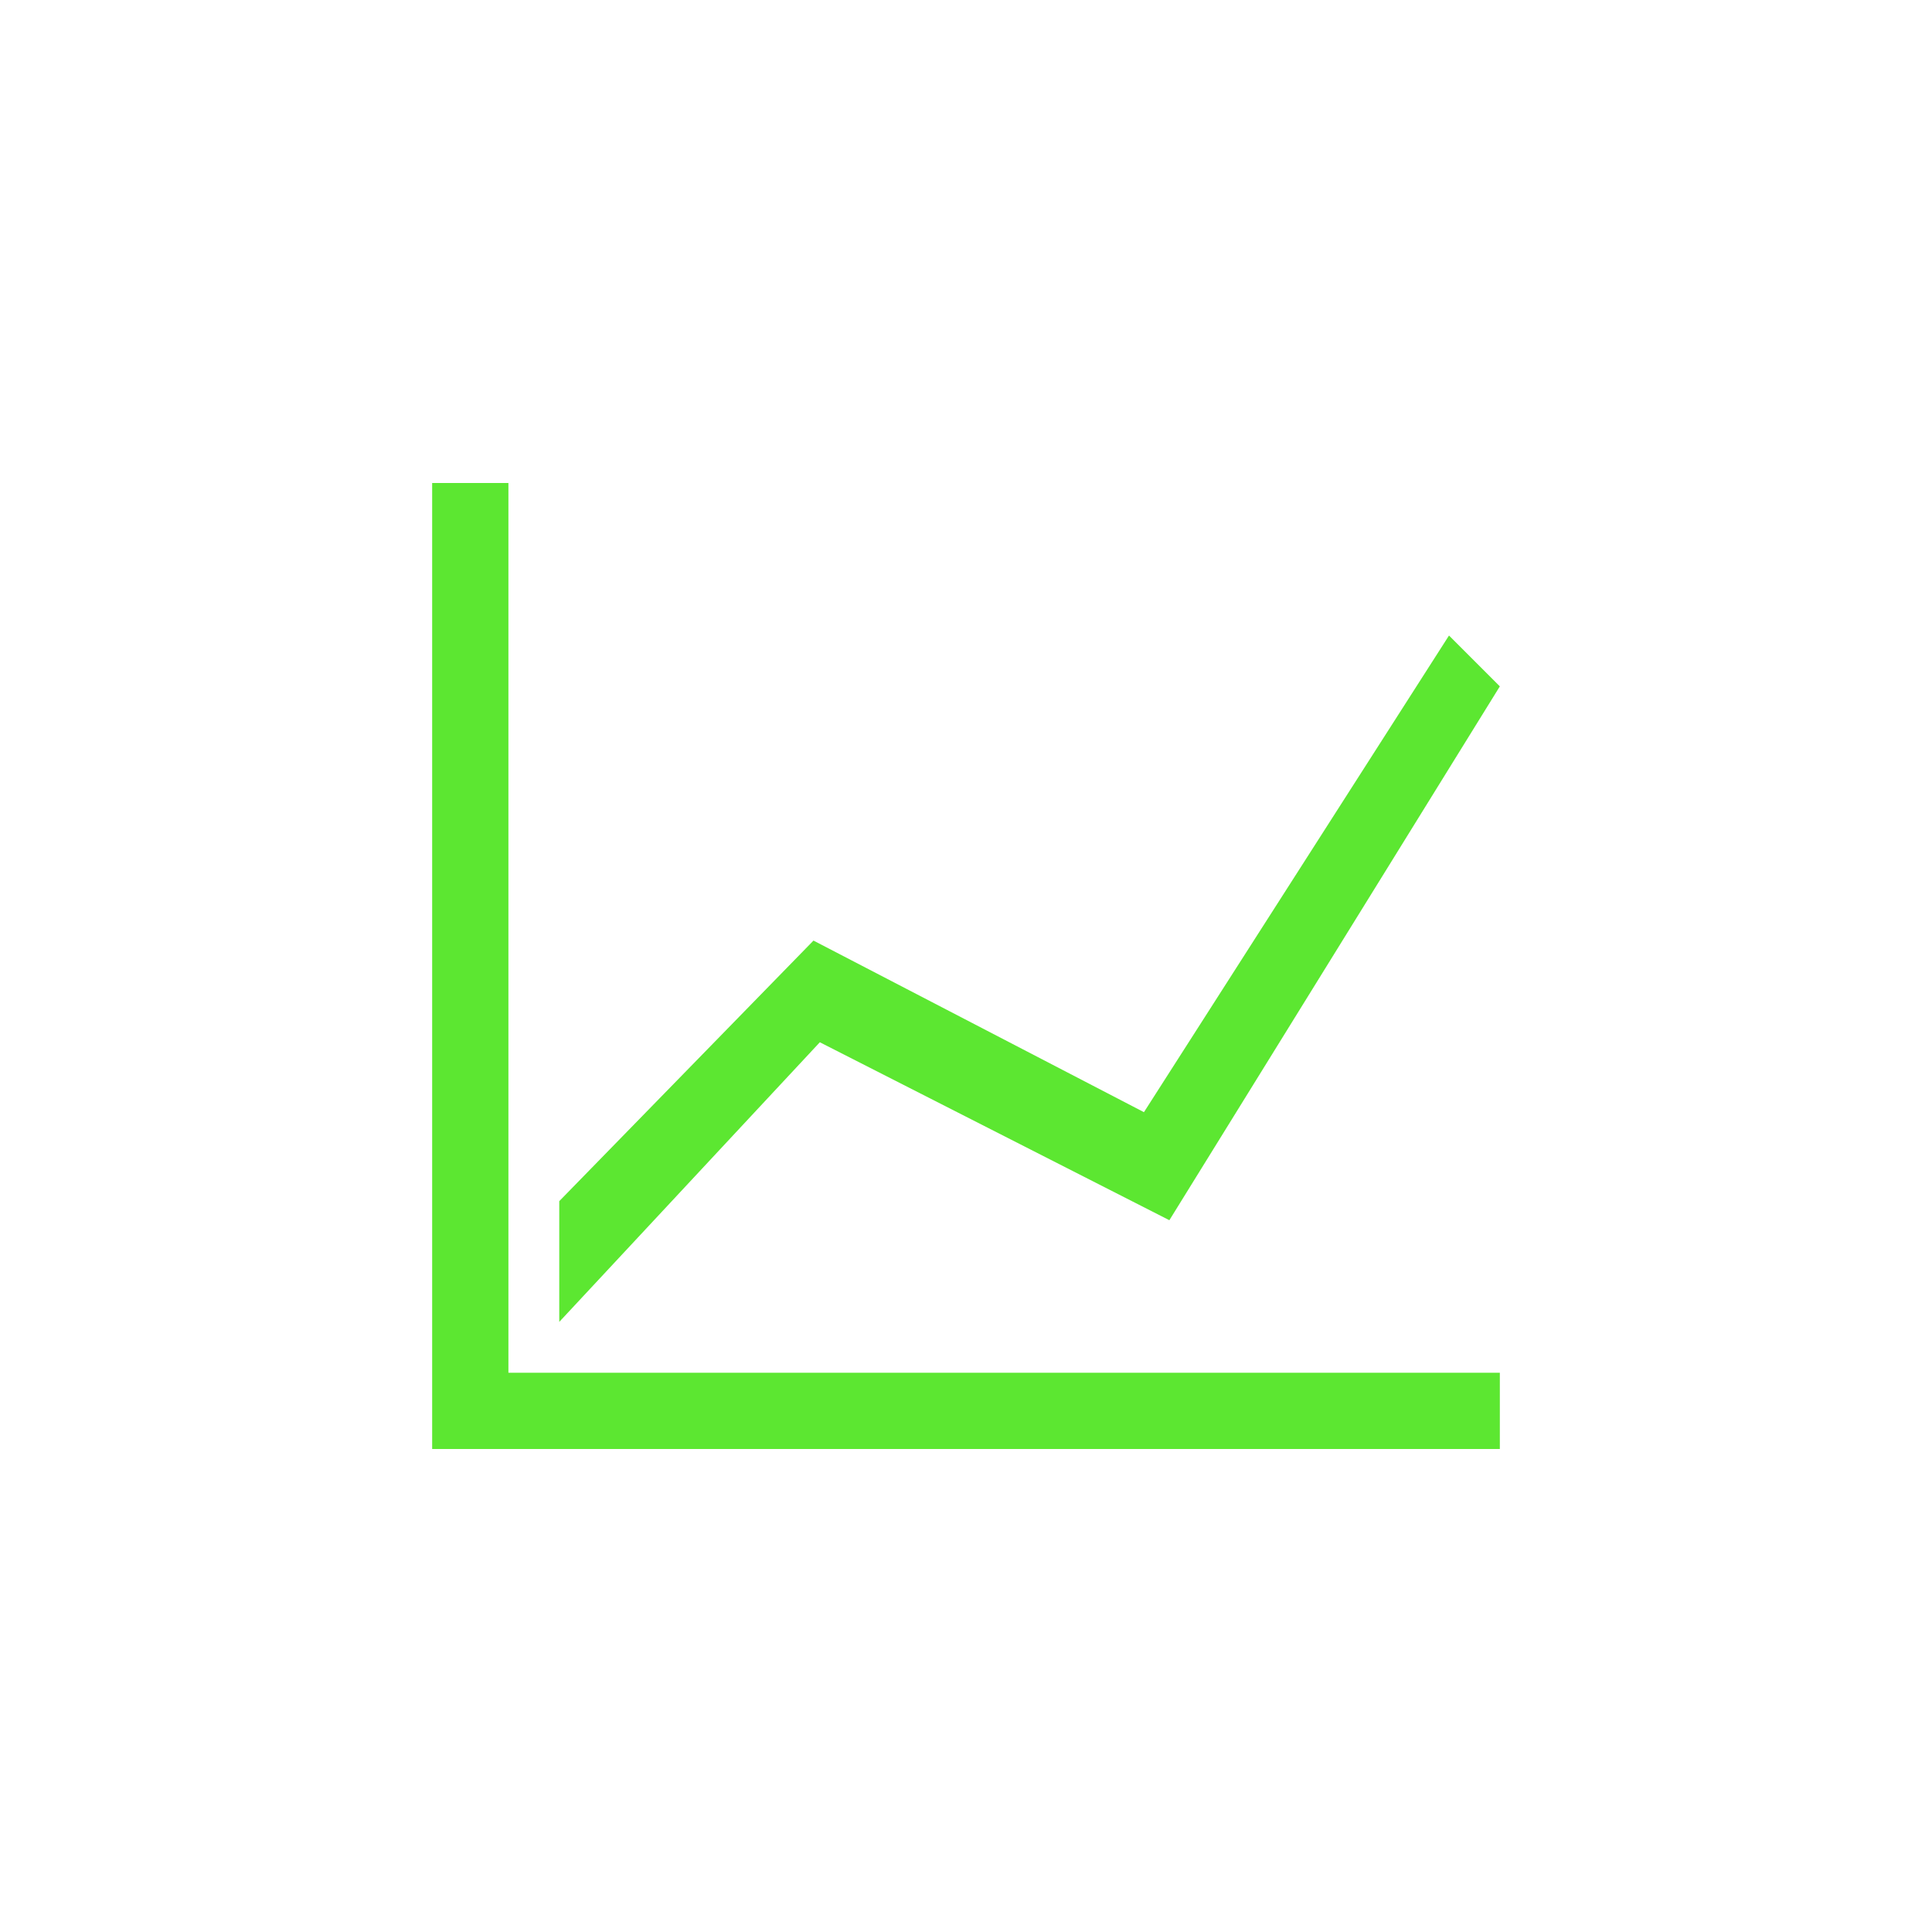
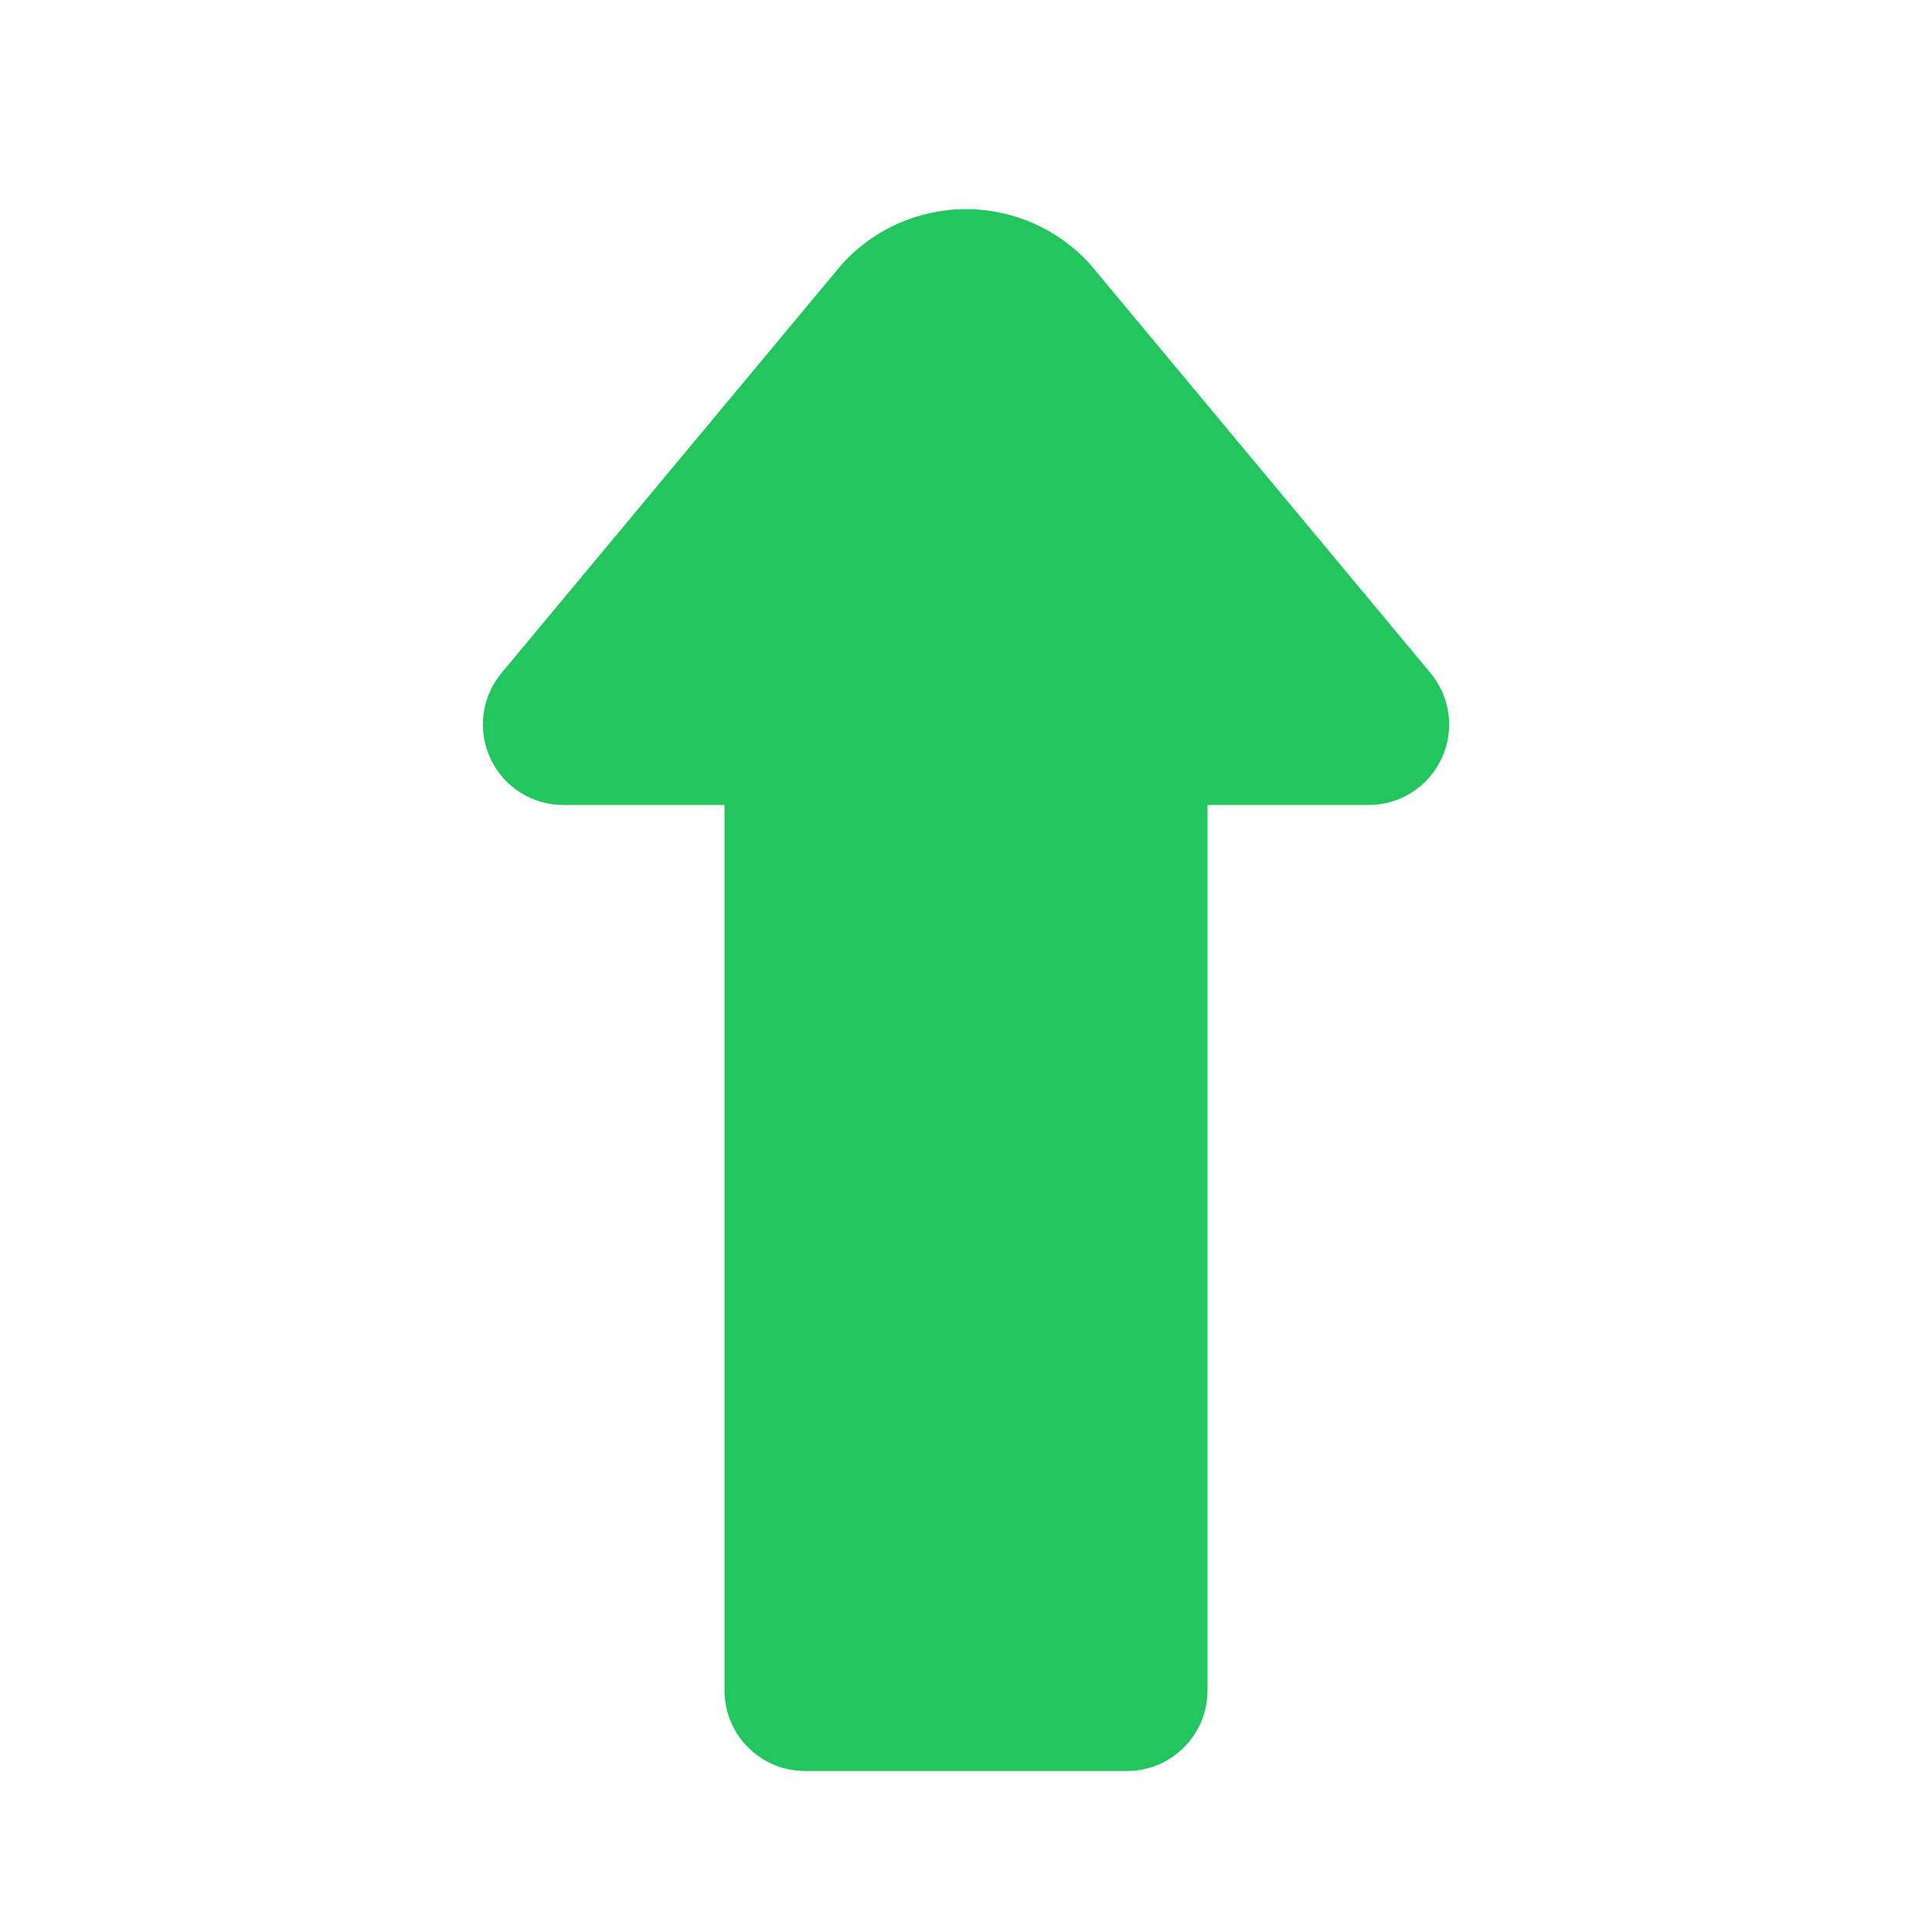
- <svg xmlns="http://www.w3.org/2000/svg" width="800px" height="800px" viewBox="0 0 76 76" version="1.1" baseProfile="full" enable-background="new 0 0 76.00 76.00" xml:space="preserve">
-   <path fill="#5ce731" fill-opacity="1" stroke-width="0.2" stroke-linejoin="round" d="M 17,19L 20,19L 20,54L 59,54L 59,57L 17,57L 17,19 Z M 22,52L 22,47.25L 32,37L 45,43.75L 57,25L 59,27L 46,48L 32.25,41L 22,52 Z " />
+ <svg xmlns="http://www.w3.org/2000/svg" fill="#22c55e" width="800px" height="800px" viewBox="0 0 24 24" id="up-sign" data-name="Flat Color" class="icon flat-color">
+   <g id="SVGRepo_bgCarrier" stroke-width="0" />
+   <g id="SVGRepo_tracerCarrier" stroke-linecap="round" stroke-linejoin="round" />
+   <g id="SVGRepo_iconCarrier">
+     <path id="primary" d="M17.77,8.36,13.54,3.28a2.08,2.08,0,0,0-3.08,0L6.23,8.36A1,1,0,0,0,7,10H9V21a1,1,0,0,0,1,1h4a1,1,0,0,0,1-1V10h2a1,1,0,0,0,.77-1.64Z" style="fill: #22c55e;" />
+   </g>
</svg>
